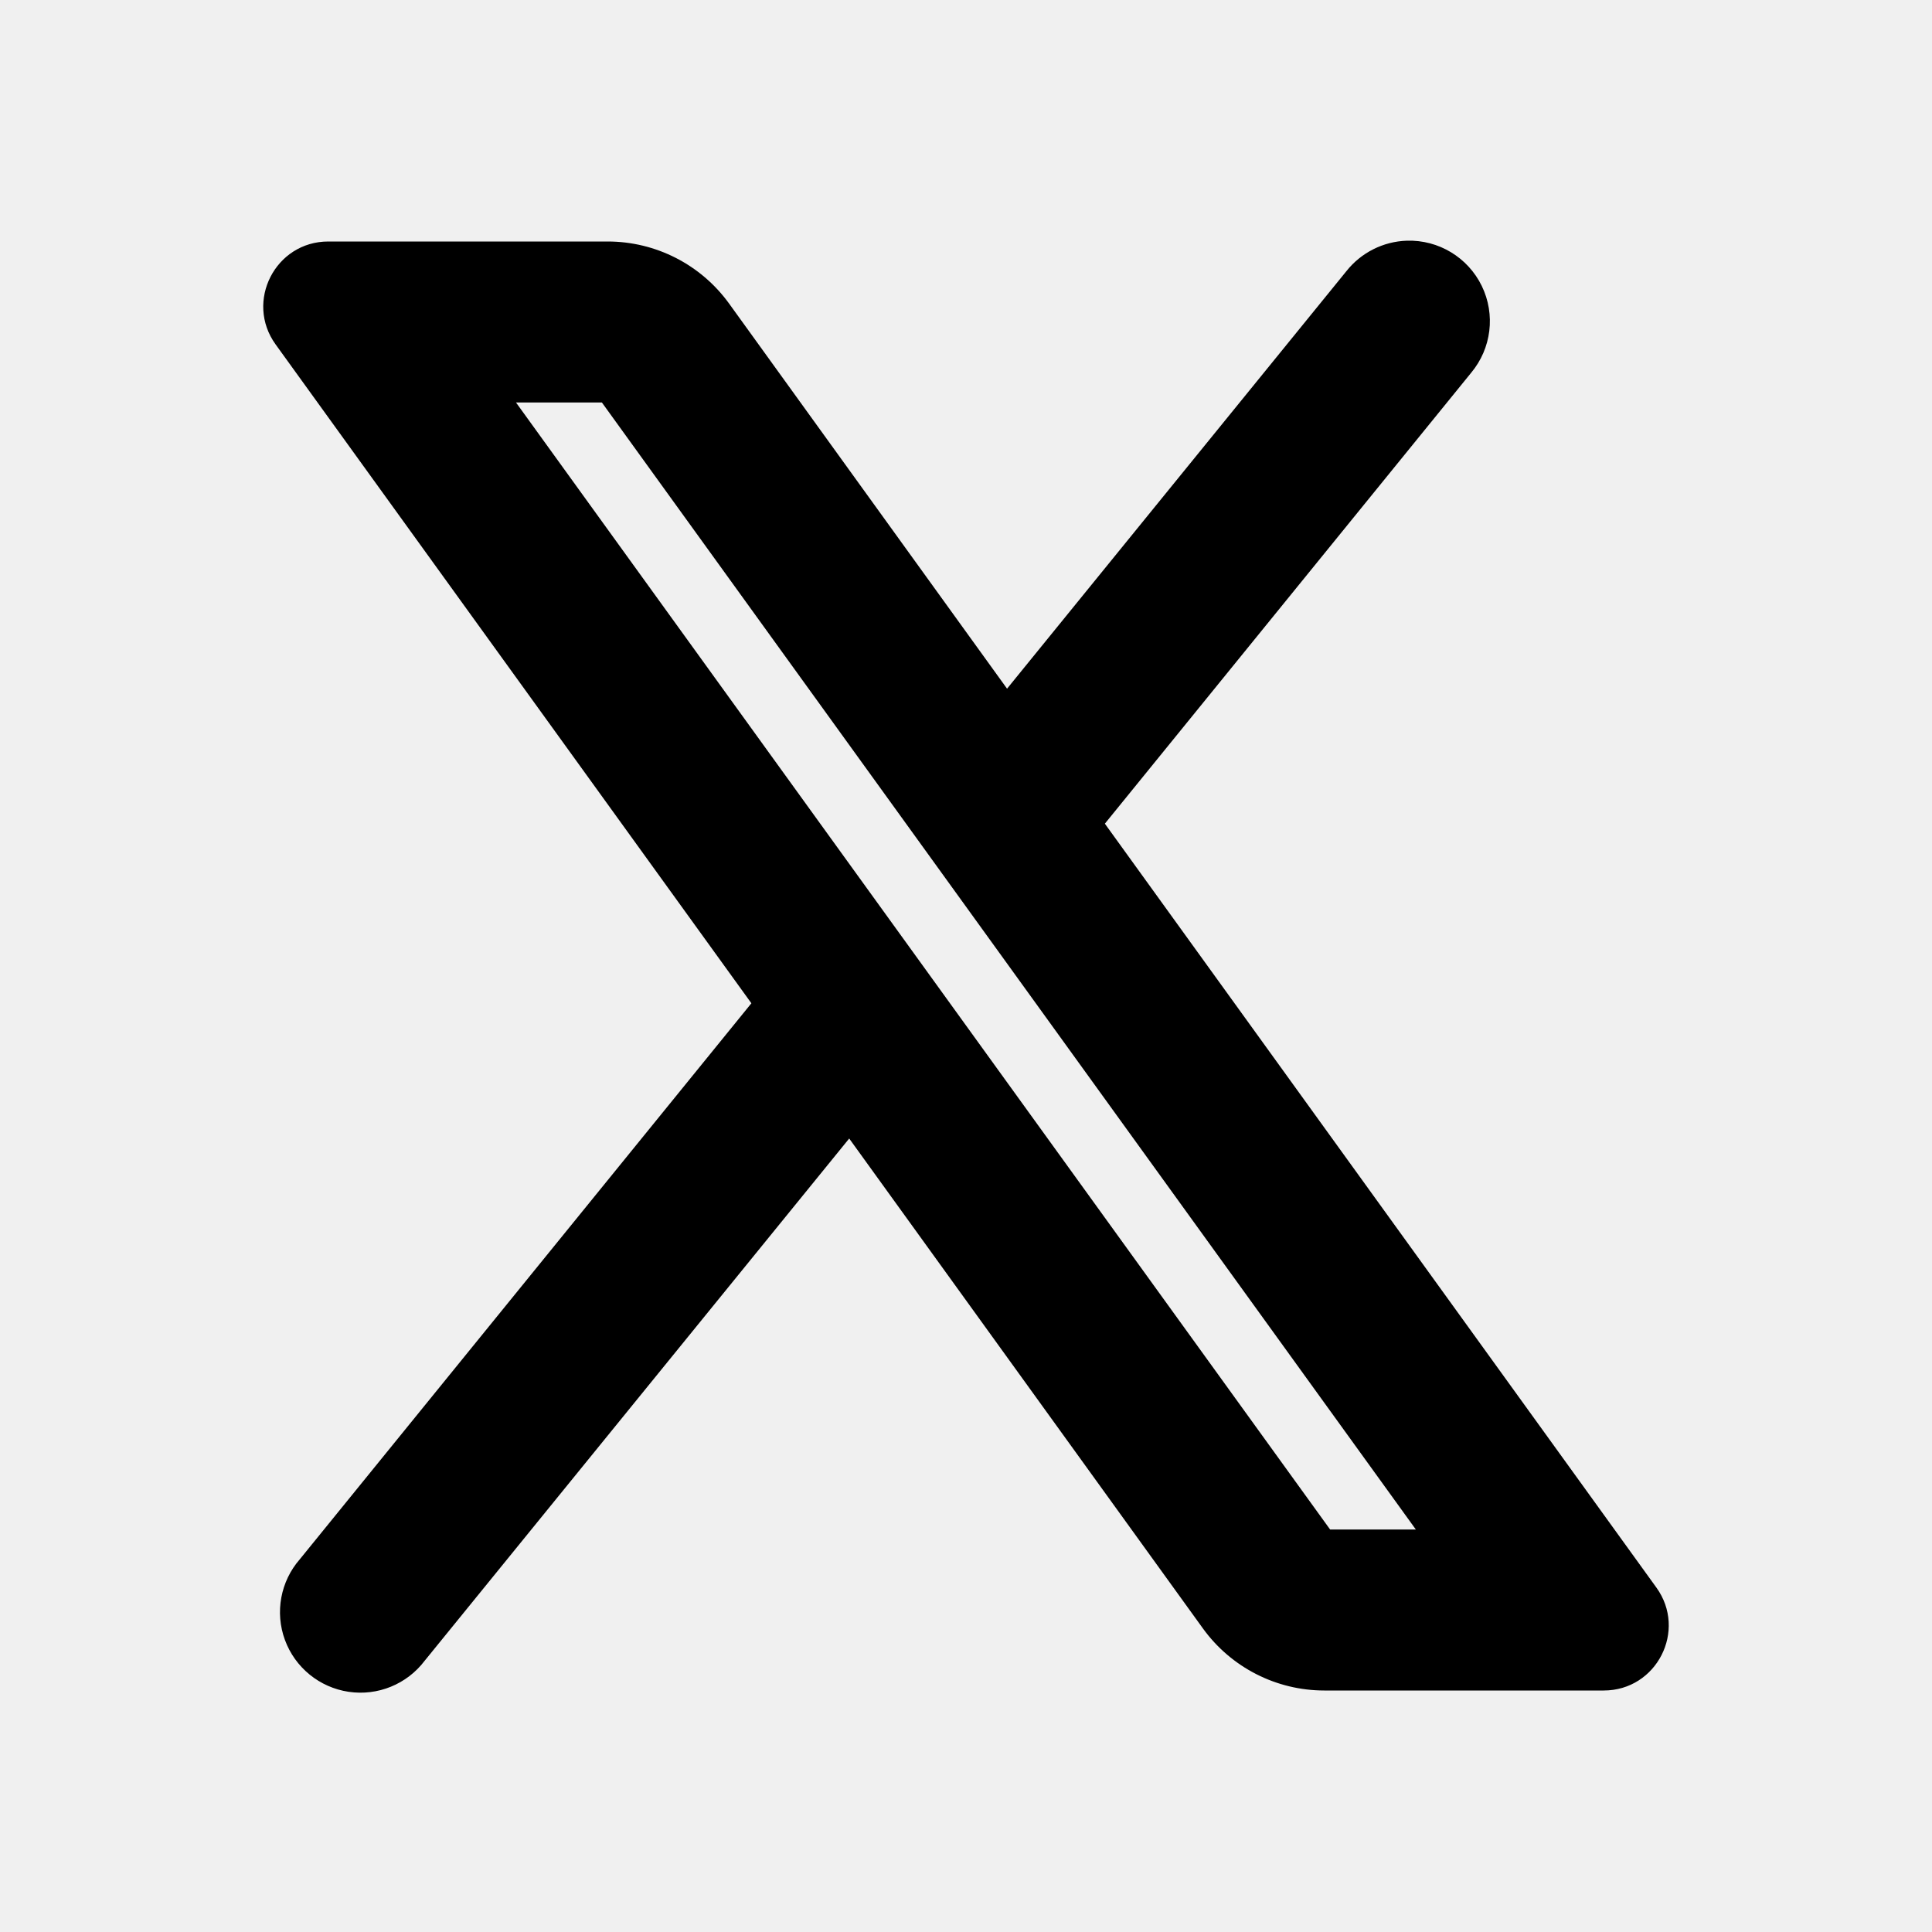
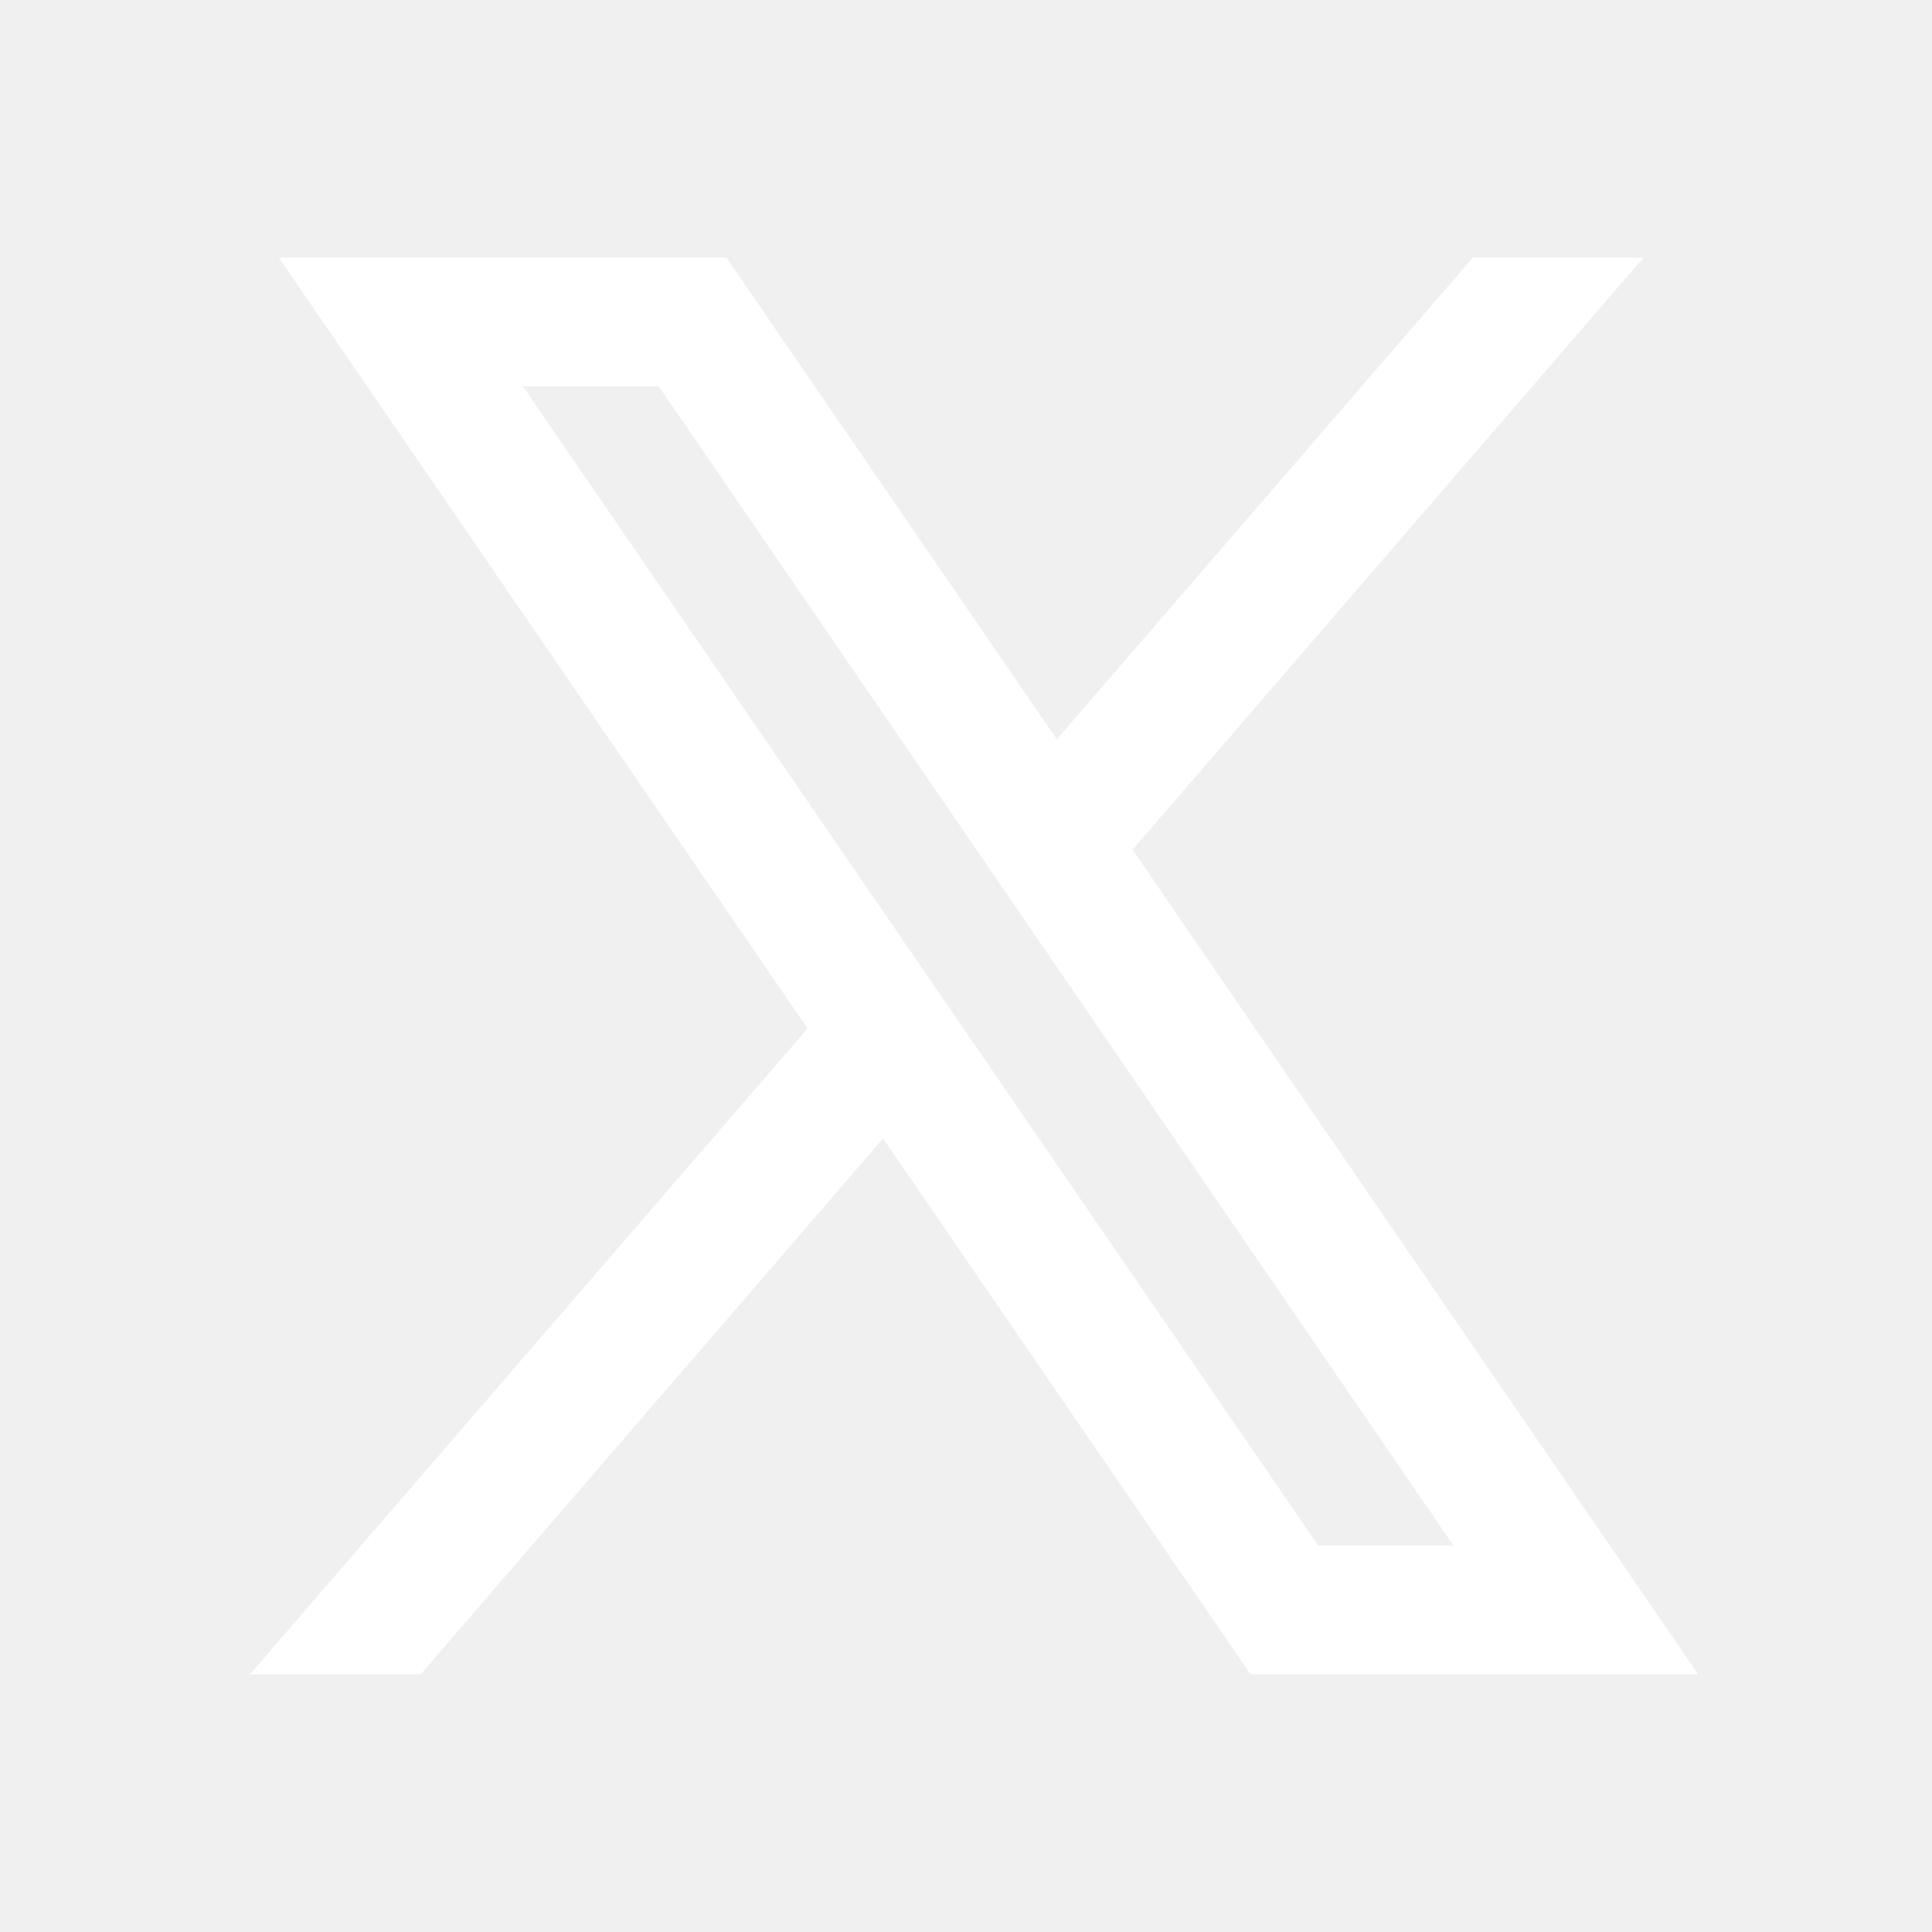
- <svg xmlns="http://www.w3.org/2000/svg" viewBox="0 0 24 24" width="23px" height="23px">
-   <path d="M 17.477 2.99 A 1 1 0 0 0 16.725 3.369 L 12.51 8.555 L 9.057 3.771 C 8.707 3.287 8.146 3 7.549 3 L 4.078 3 C 3.42 3 3.039 3.746 3.424 4.279 L 9.334 12.463 L 3.725 19.369 A 1 1 0 1 0 5.275 20.631 L 10.549 14.143 L 14.943 20.229 C 15.293 20.713 15.854 21 16.451 21 L 19.922 21 C 20.58 21 20.961 20.254 20.576 19.721 L 13.725 10.232 L 18.275 4.631 A 1 1 0 0 0 17.477 2.99 z M 6.41 5 L 7.477 5 L 17.588 19 L 16.523 19 L 6.41 5 z" />
+ <svg xmlns="http://www.w3.org/2000/svg" viewBox="0,0,256,256" width="30px" height="30px" fill-rule="nonzero">
+   <g fill="#ffffff" fill-rule="nonzero" stroke="none" stroke-width="1" stroke-linecap="butt" stroke-linejoin="miter" stroke-miterlimit="10" stroke-dasharray="" stroke-dashoffset="0" font-family="none" font-weight="none" font-size="none" text-anchor="none" style="mix-blend-mode: normal">
+     <g transform="scale(8.53333,8.53333)">
+       <path d="M26.37,26l-8.795,-12.822l0.015,0.012l7.93,-9.19h-2.65l-6.46,7.48l-5.13,-7.48h-6.95l8.211,11.971l-0.001,-0.001l-8.66,10.03h2.65l7.182,-8.322l5.708,8.322zM10.23,6l12.34,18h-2.1l-12.35,-18z" />
+     </g>
+   </g>
</svg>
